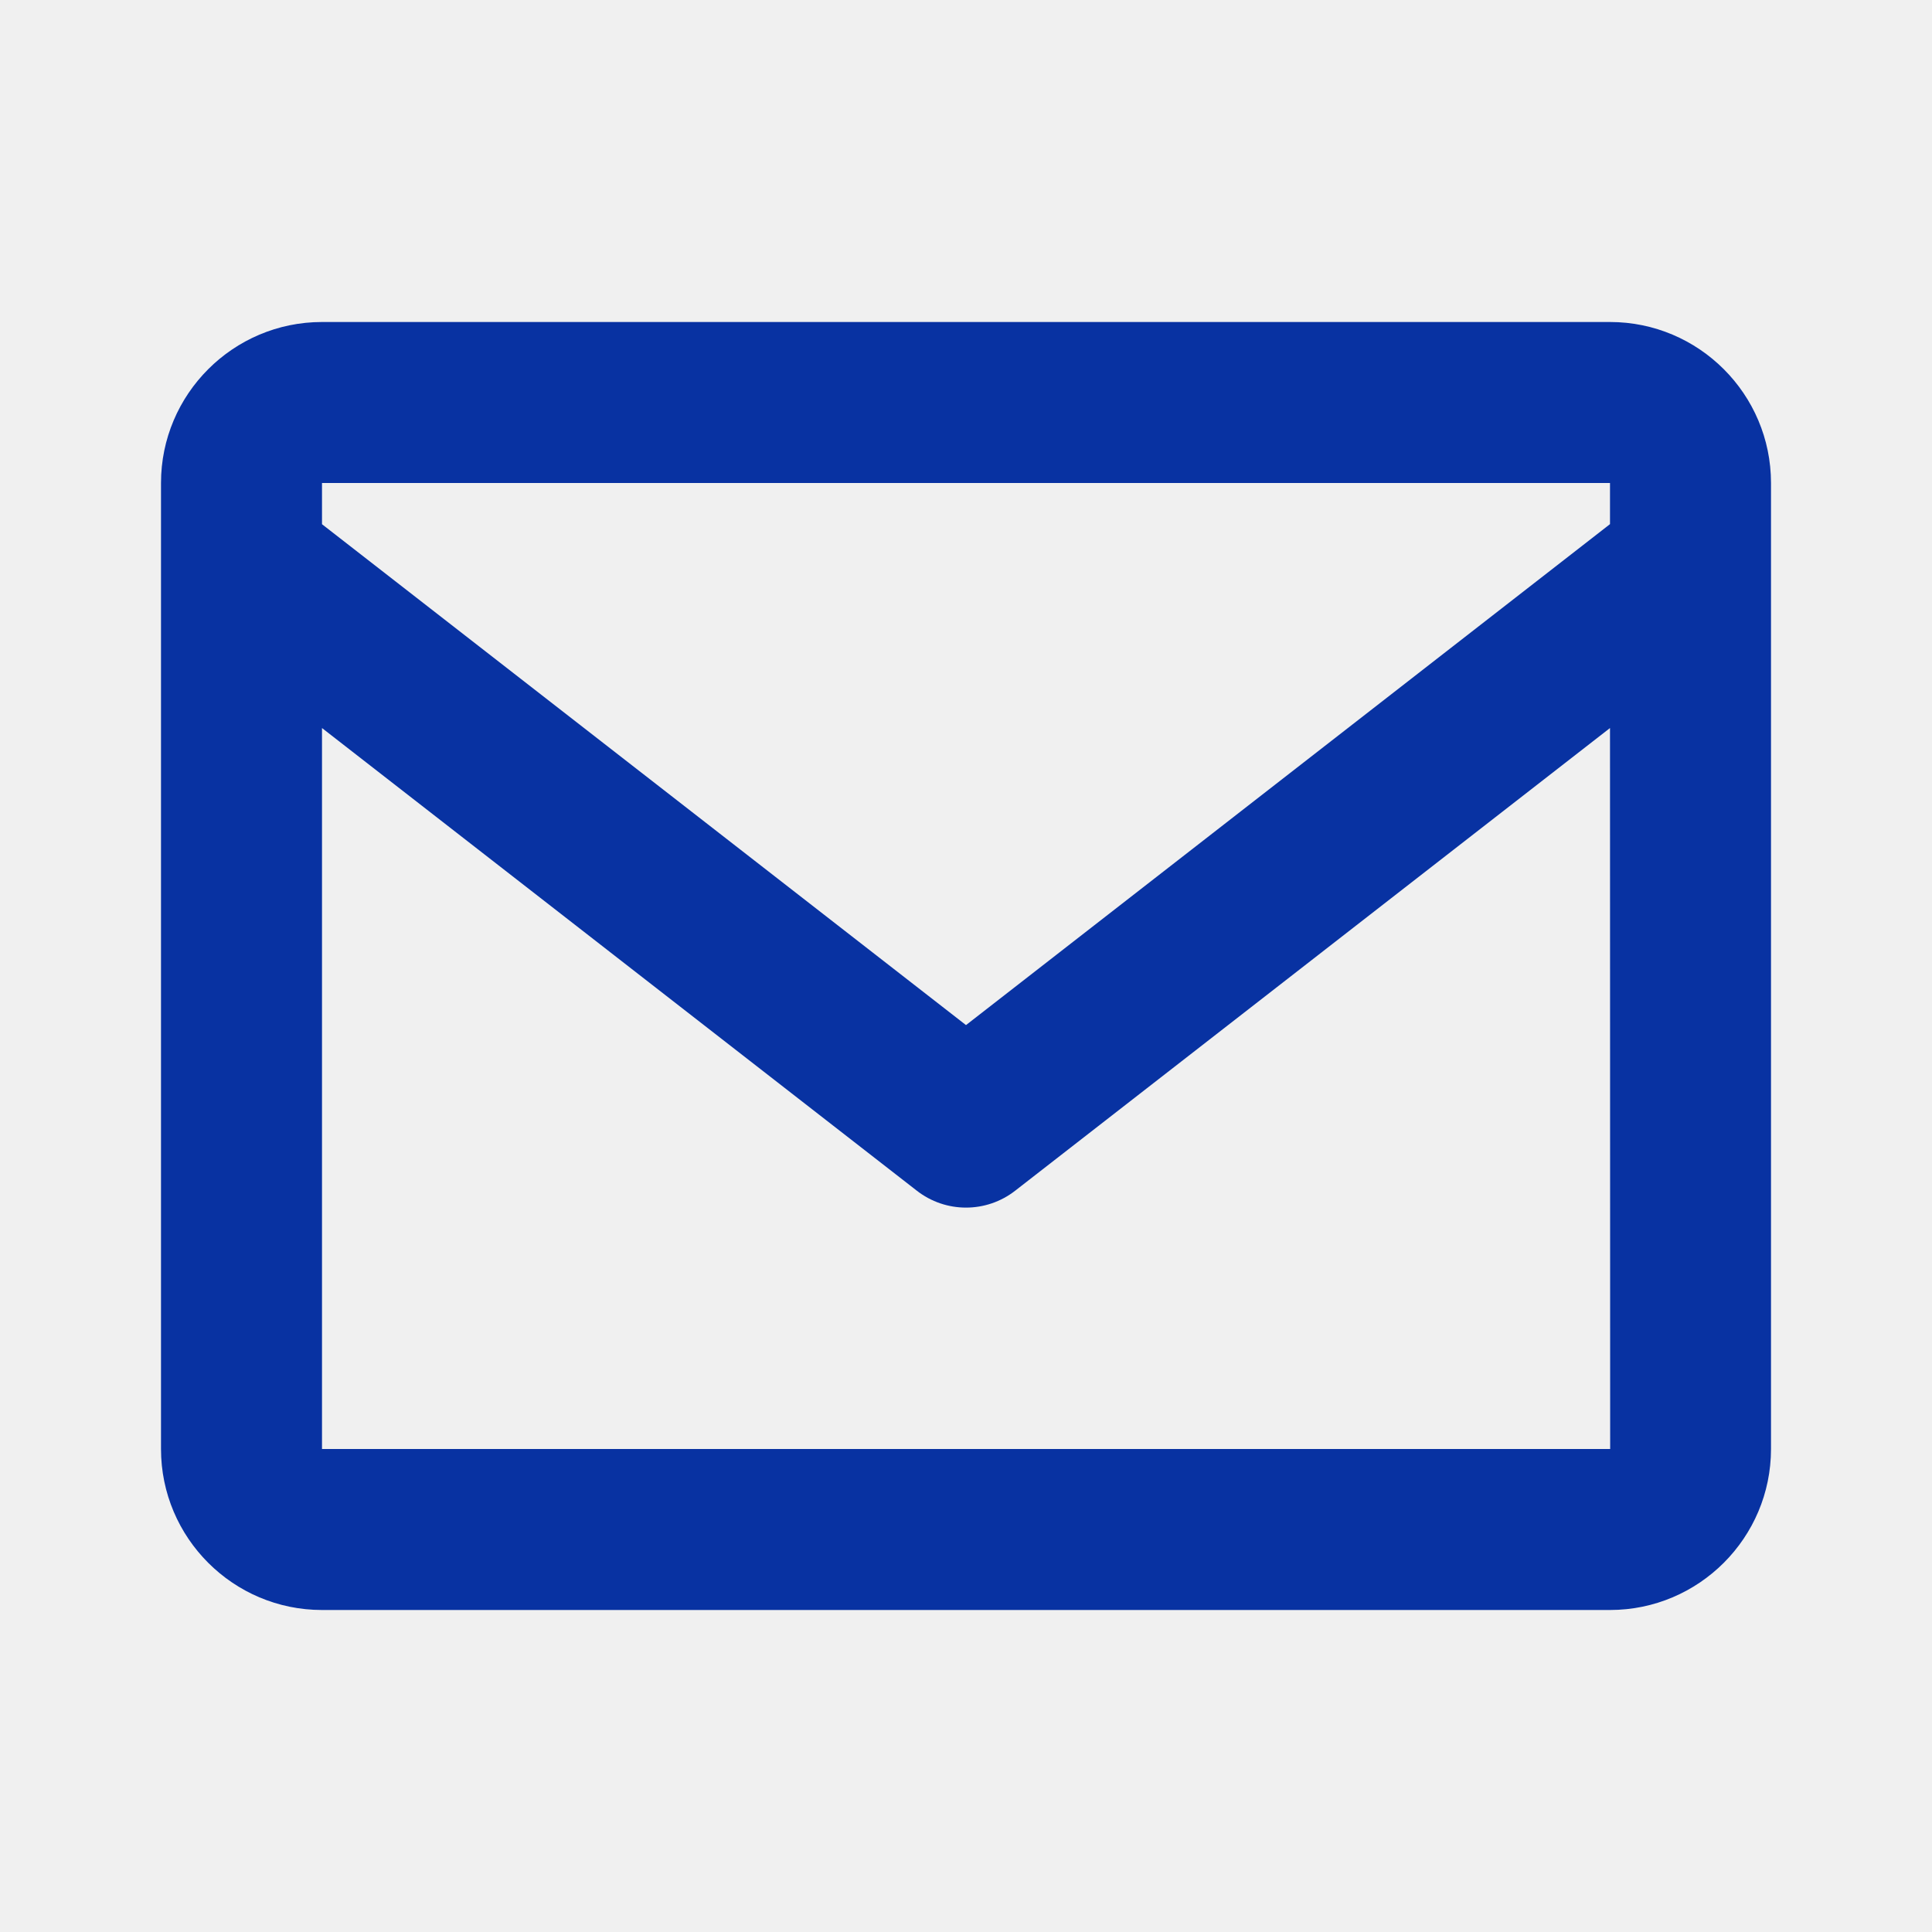
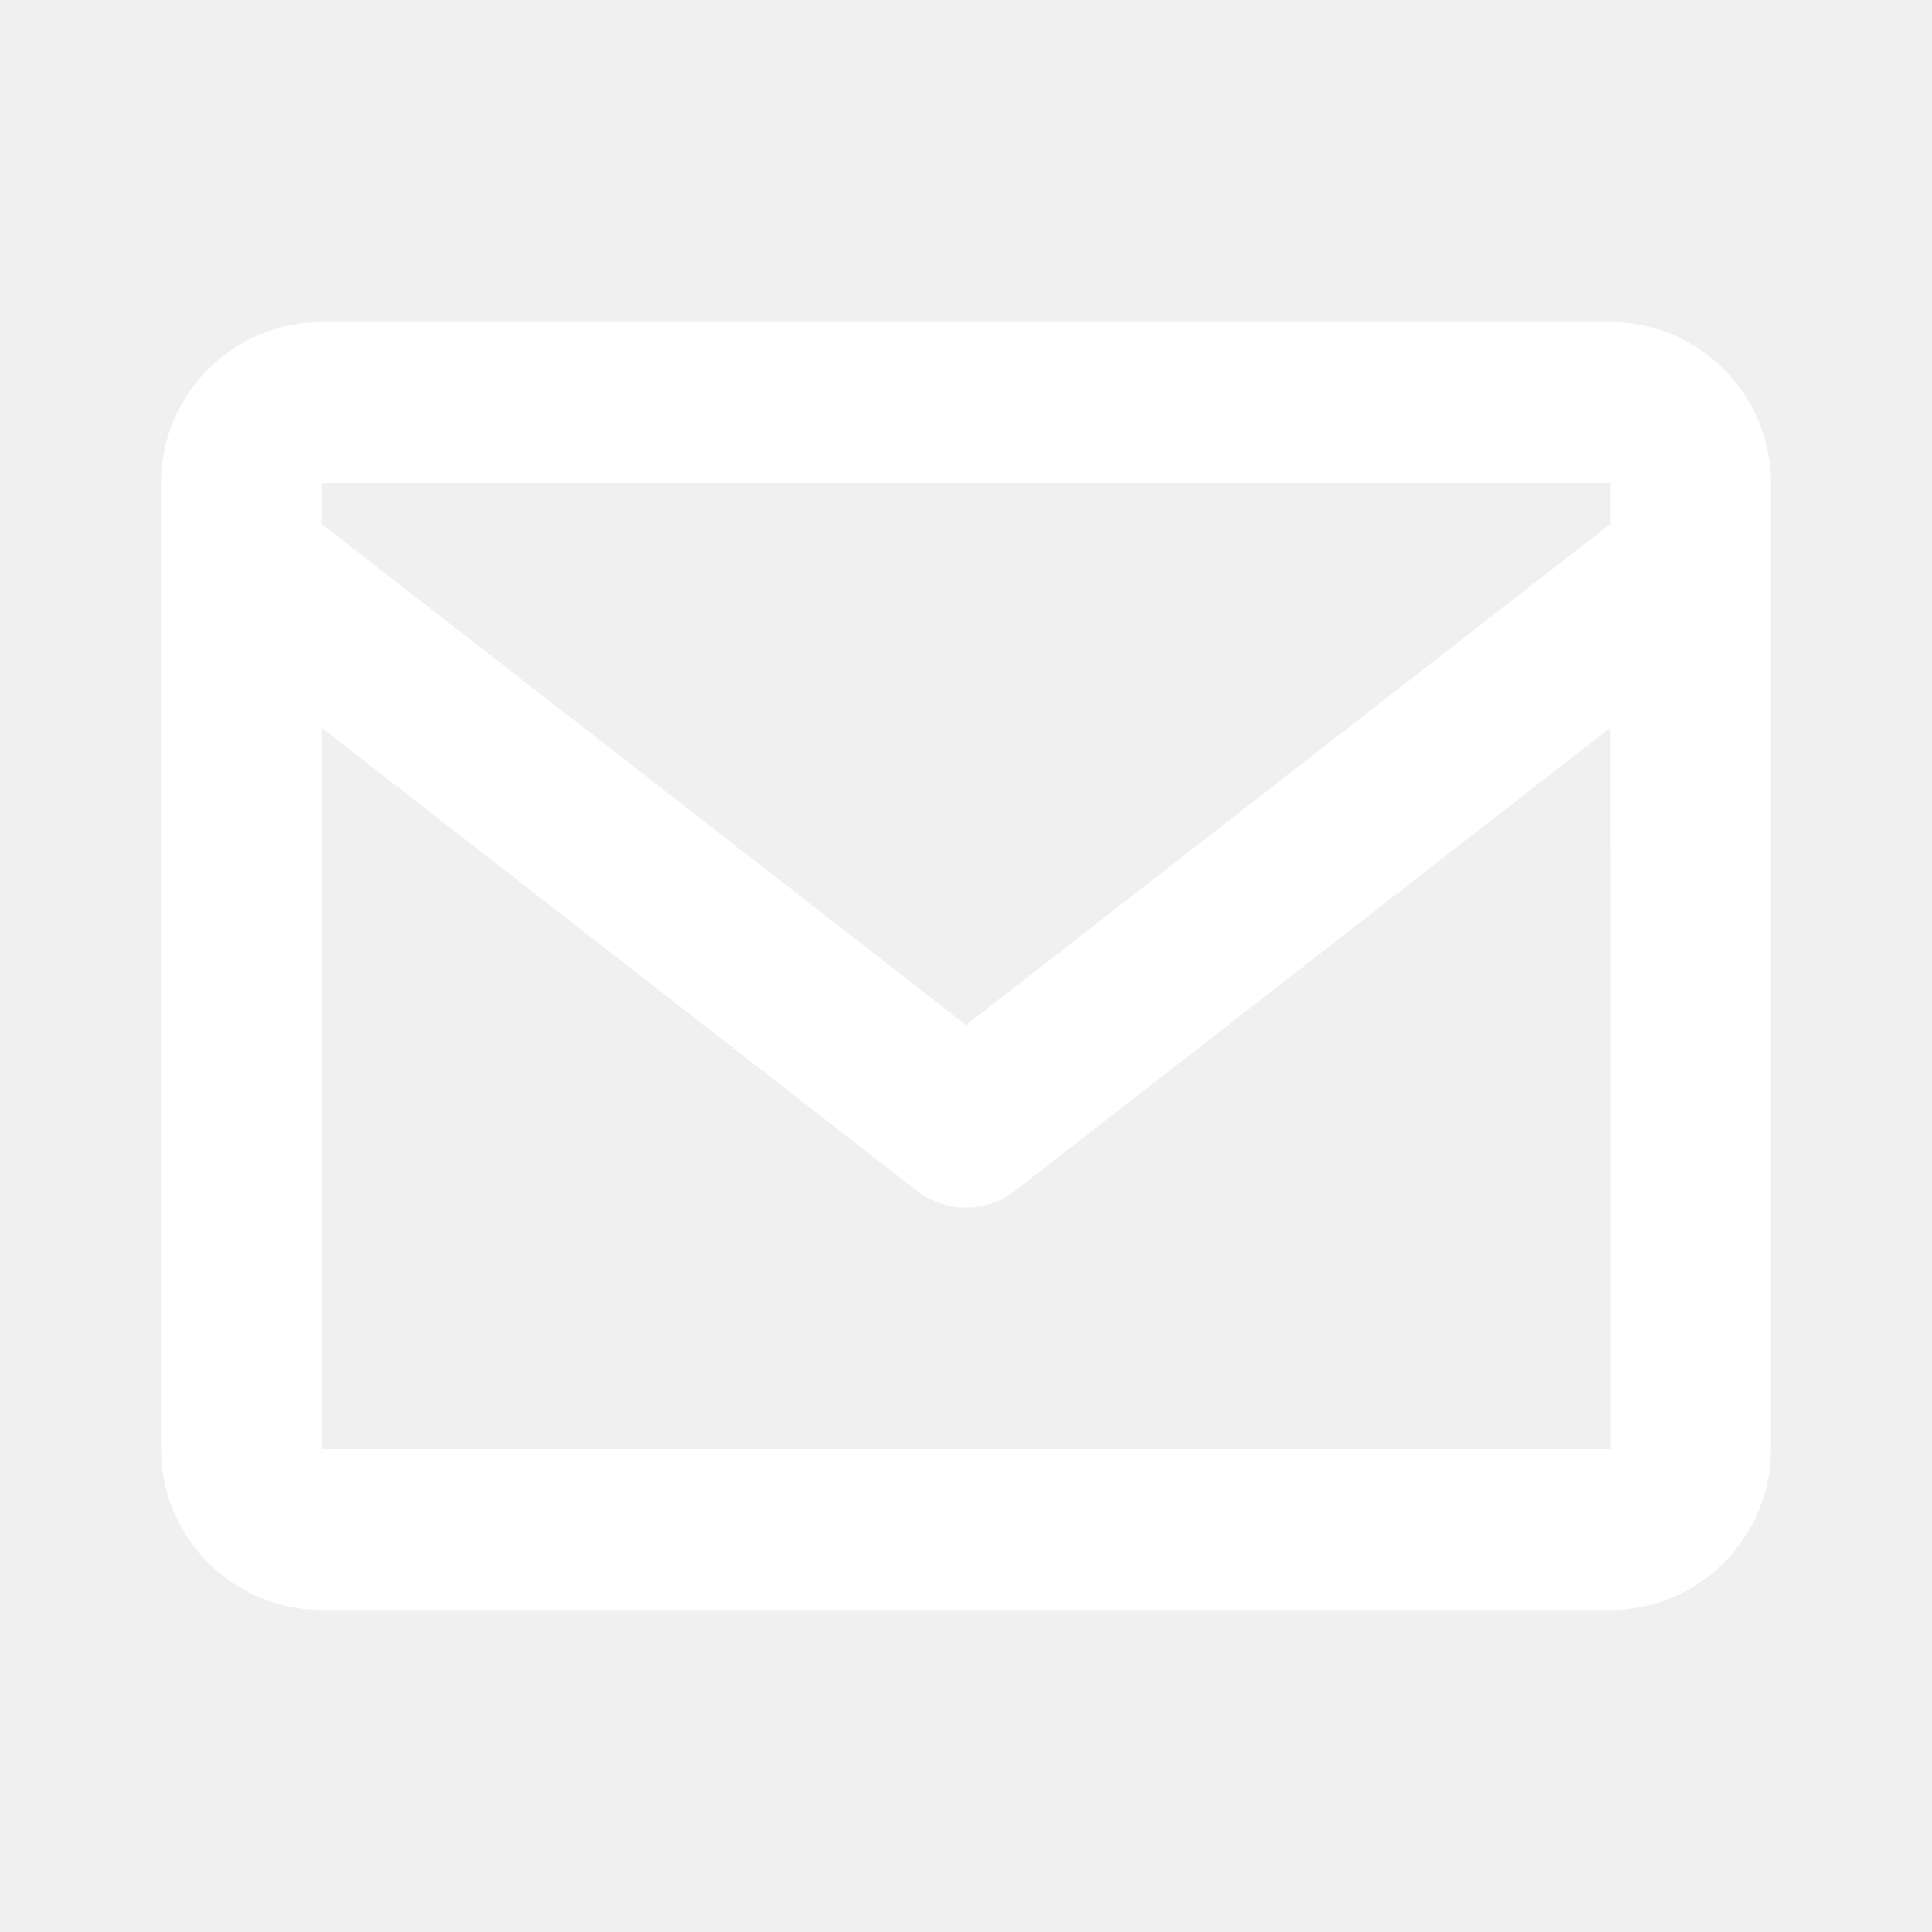
- <svg xmlns="http://www.w3.org/2000/svg" width="24" height="24" viewBox="0 0 24 24" style="fill: #0832A2;transform: ;msFilter:;">
+ <svg xmlns="http://www.w3.org/2000/svg" width="24" height="24" viewBox="0 0 24 24" style="fill: #FFFFFF;transform: ;msFilter:;">
  <path d="M20 4H4c-1.103 0-2 .897-2 2v12c0 1.103.897 2 2 2h16c1.103 0 2-.897 2-2V6c0-1.103-.897-2-2-2zm0 2v.511l-8 6.223-8-6.222V6h16zM4 18V9.044l7.386 5.745a.994.994 0 0 0 1.228 0L20 9.044 20.002 18H4z" />
</svg>
